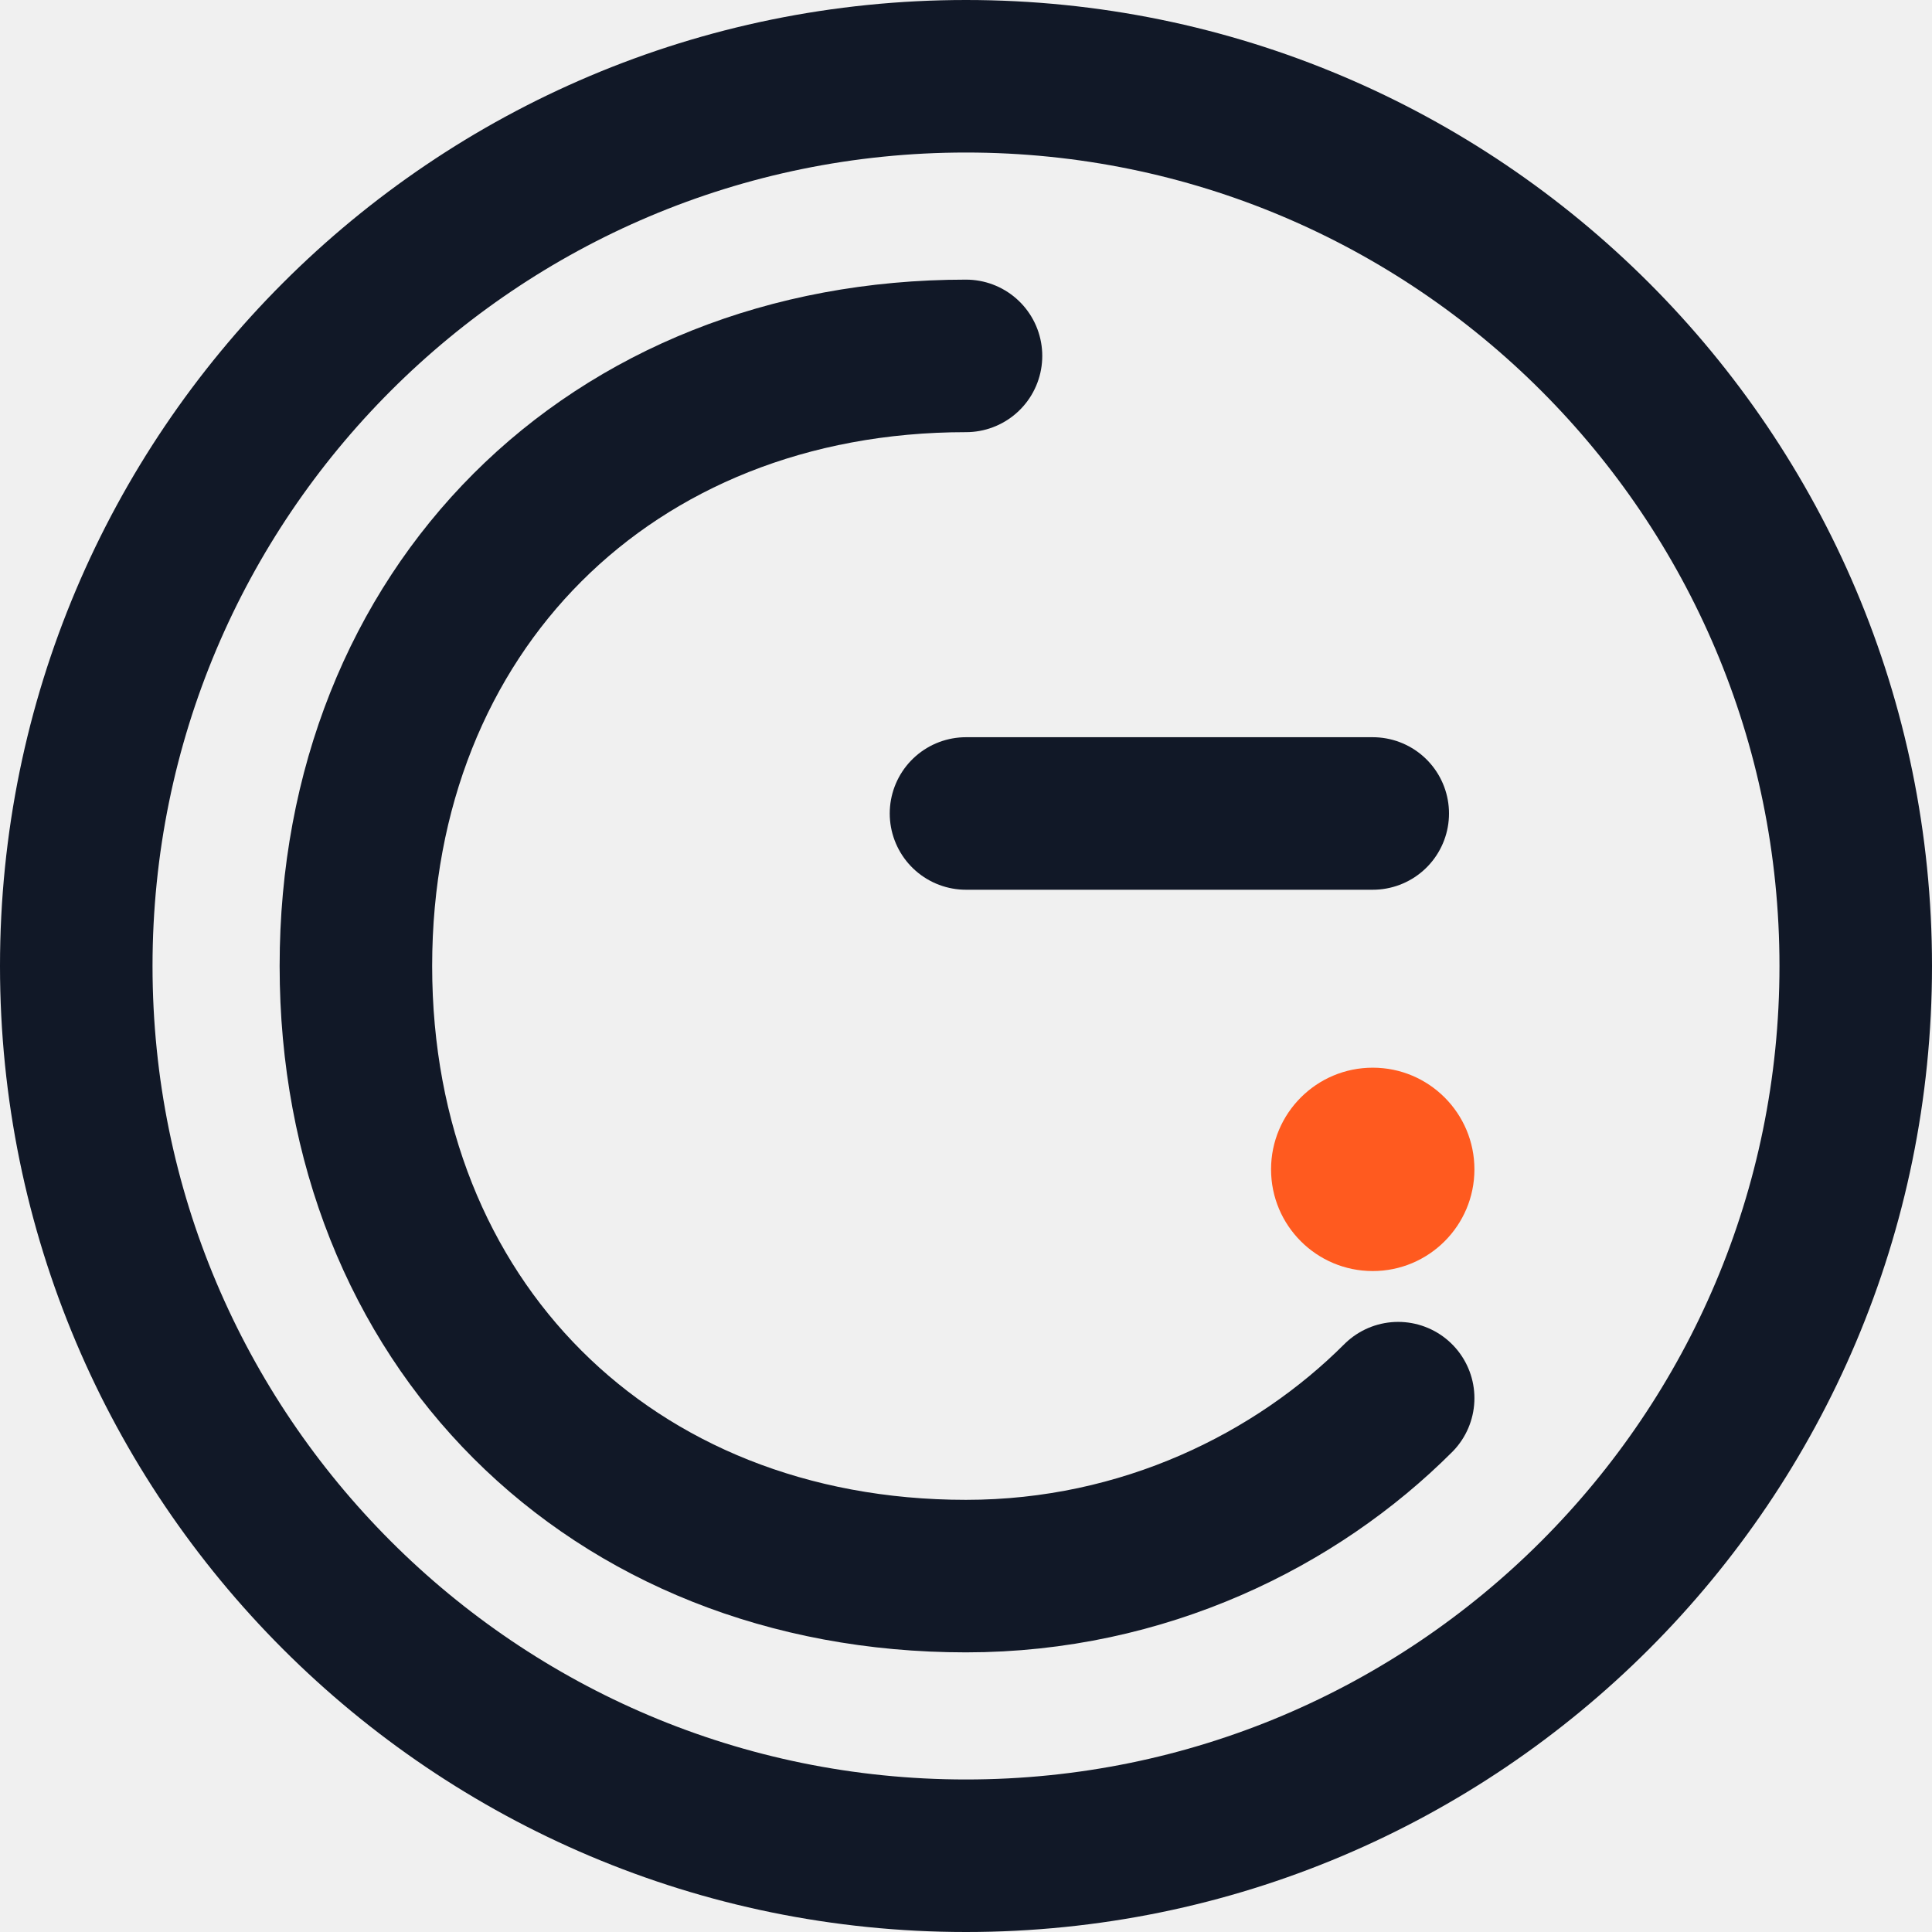
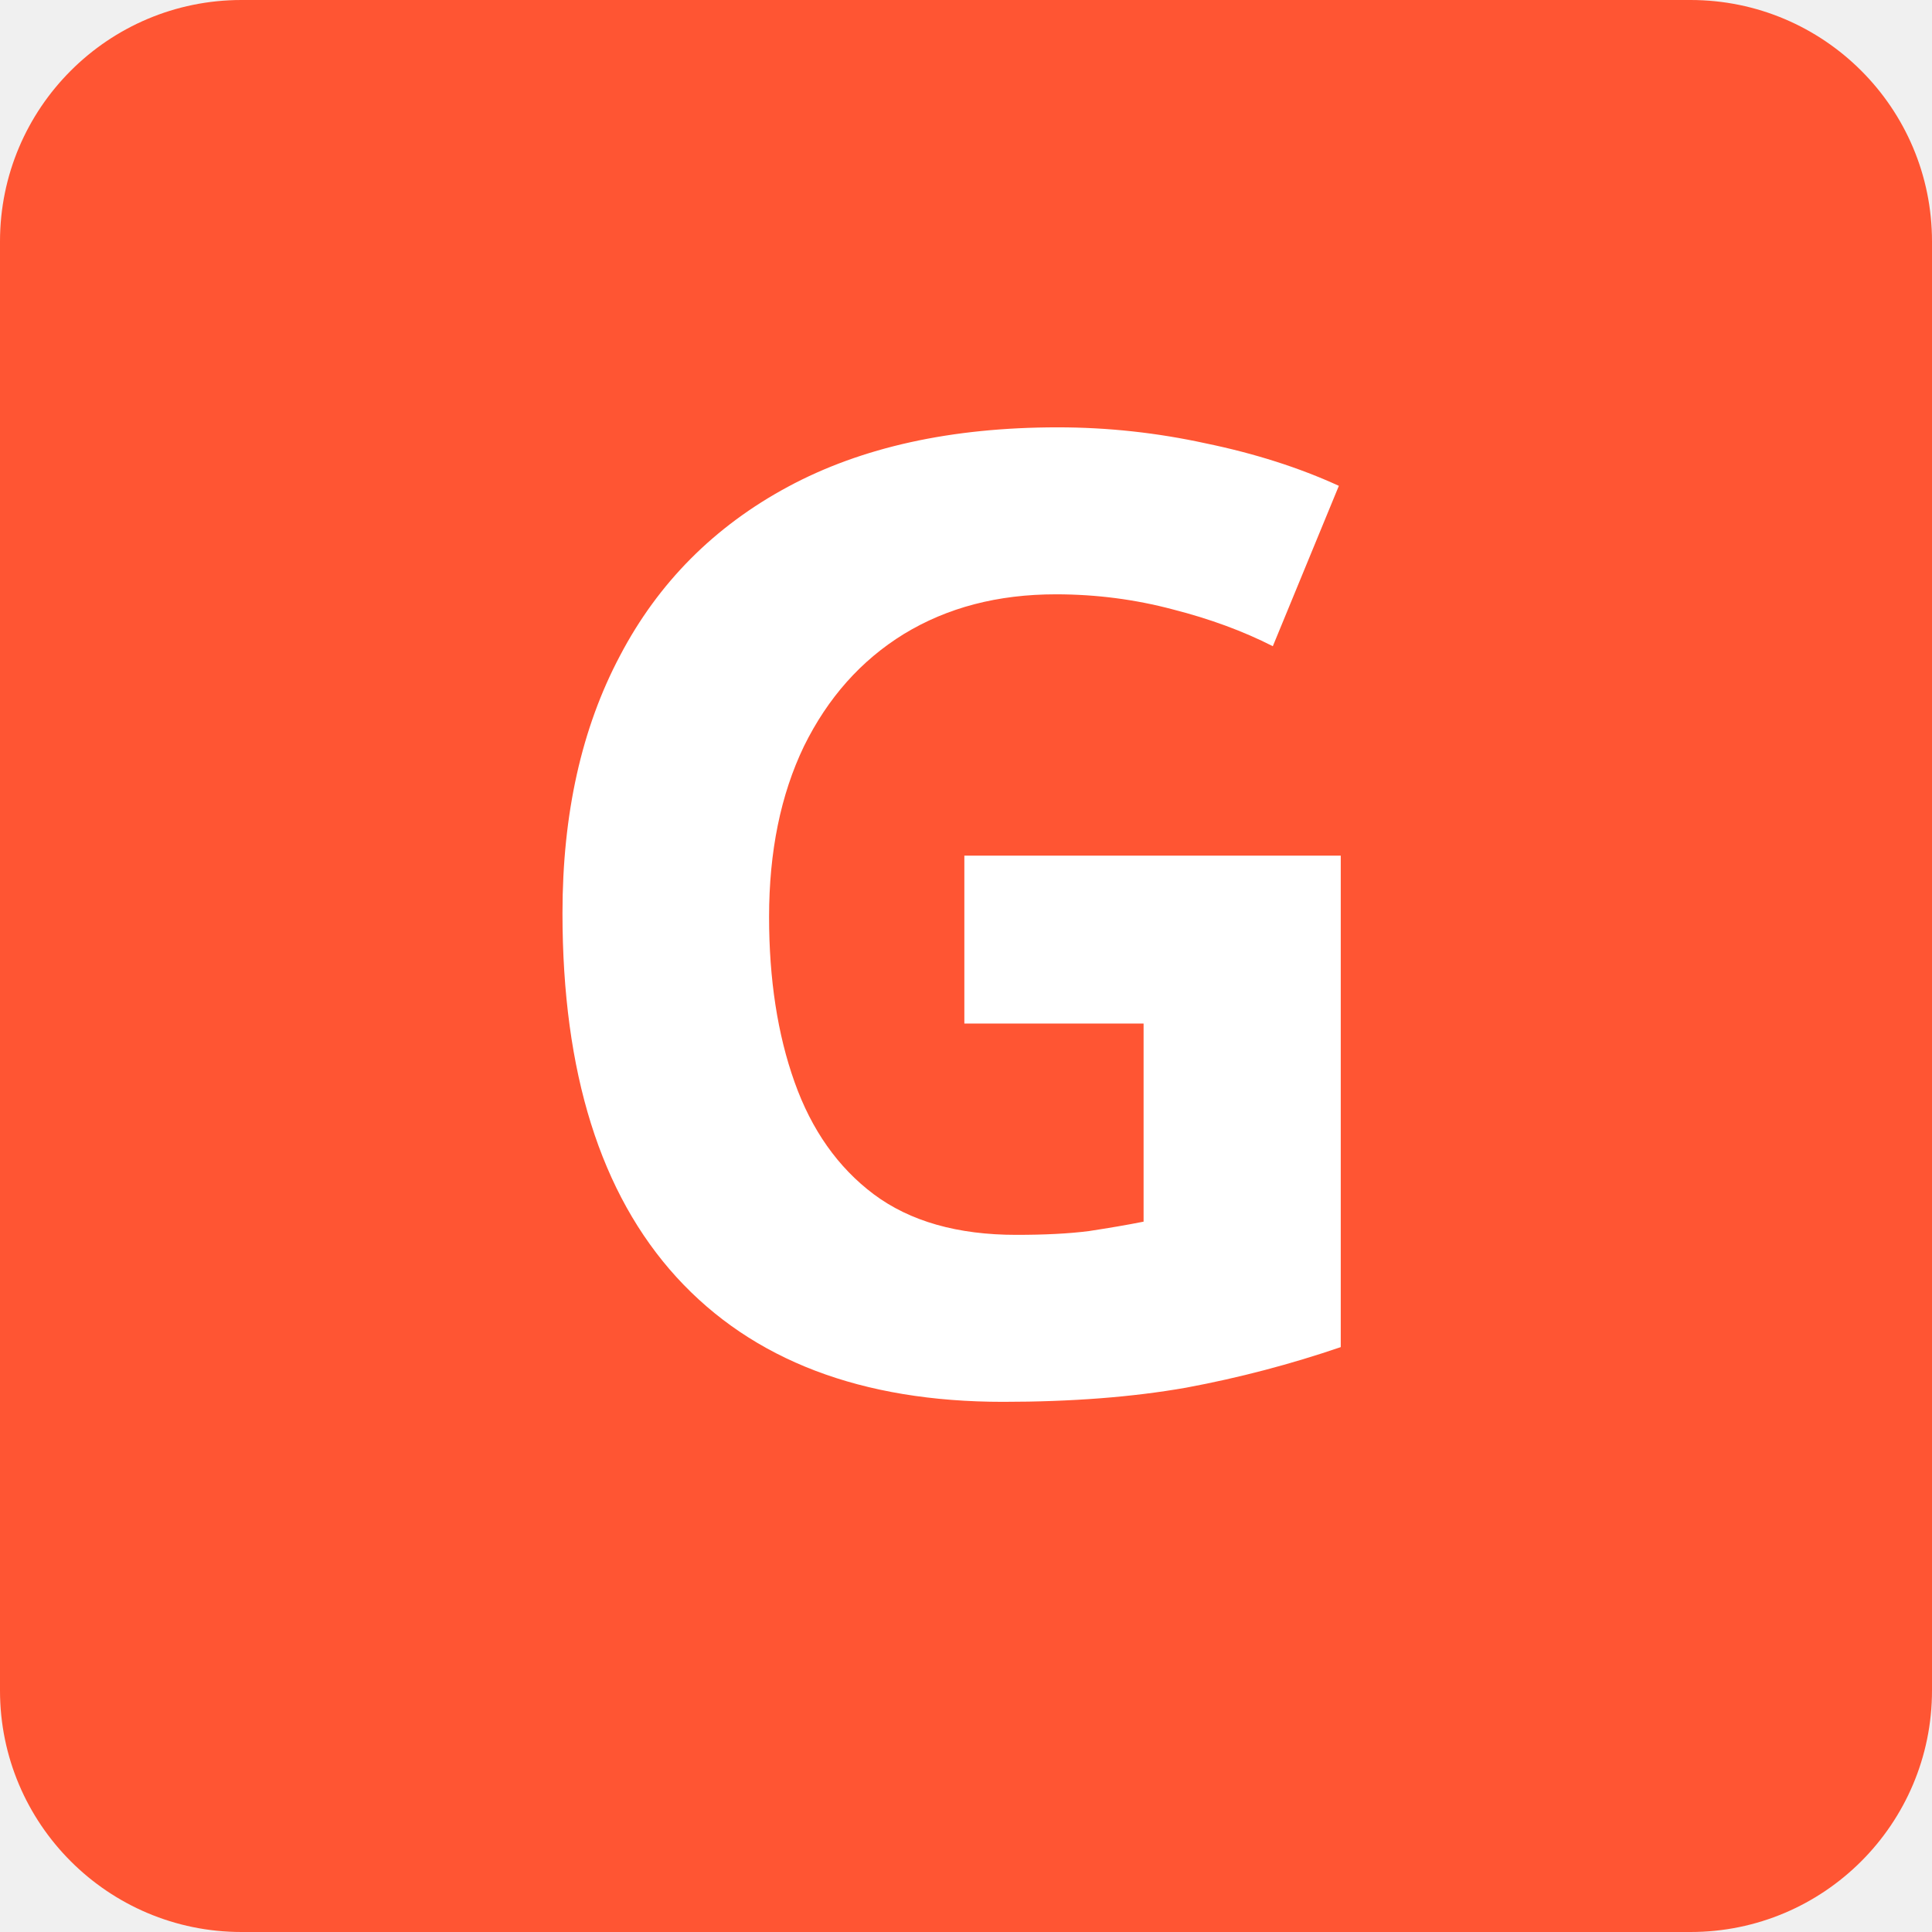
- <svg xmlns="http://www.w3.org/2000/svg" width="38" height="38" viewBox="0 0 38 38" fill="none">
-   <circle cx="19" cy="19" r="17.5" stroke="#111827" stroke-width="3" />
-   <path d="M19 7C12 7 7 12 7 19s5 12 12 12c3.5 0 6.5-1.5 8.5-3.5" stroke="#111827" stroke-width="3" stroke-linecap="round" />
-   <path d="M19 16h8" stroke="#111827" stroke-width="3" stroke-linecap="round" />
-   <circle cx="27" cy="23" r="2" fill="#ff5a1f" />
+ <svg xmlns="http://www.w3.org/2000/svg" viewBox="0 0 32 32">
+   <rect width="32" height="32" rx="4" fill="#FF5533" />
+   <text x="16" y="23" font-family="system-ui, sans-serif" font-weight="800" font-size="22" fill="white" text-anchor="middle">G</text>
</svg>
